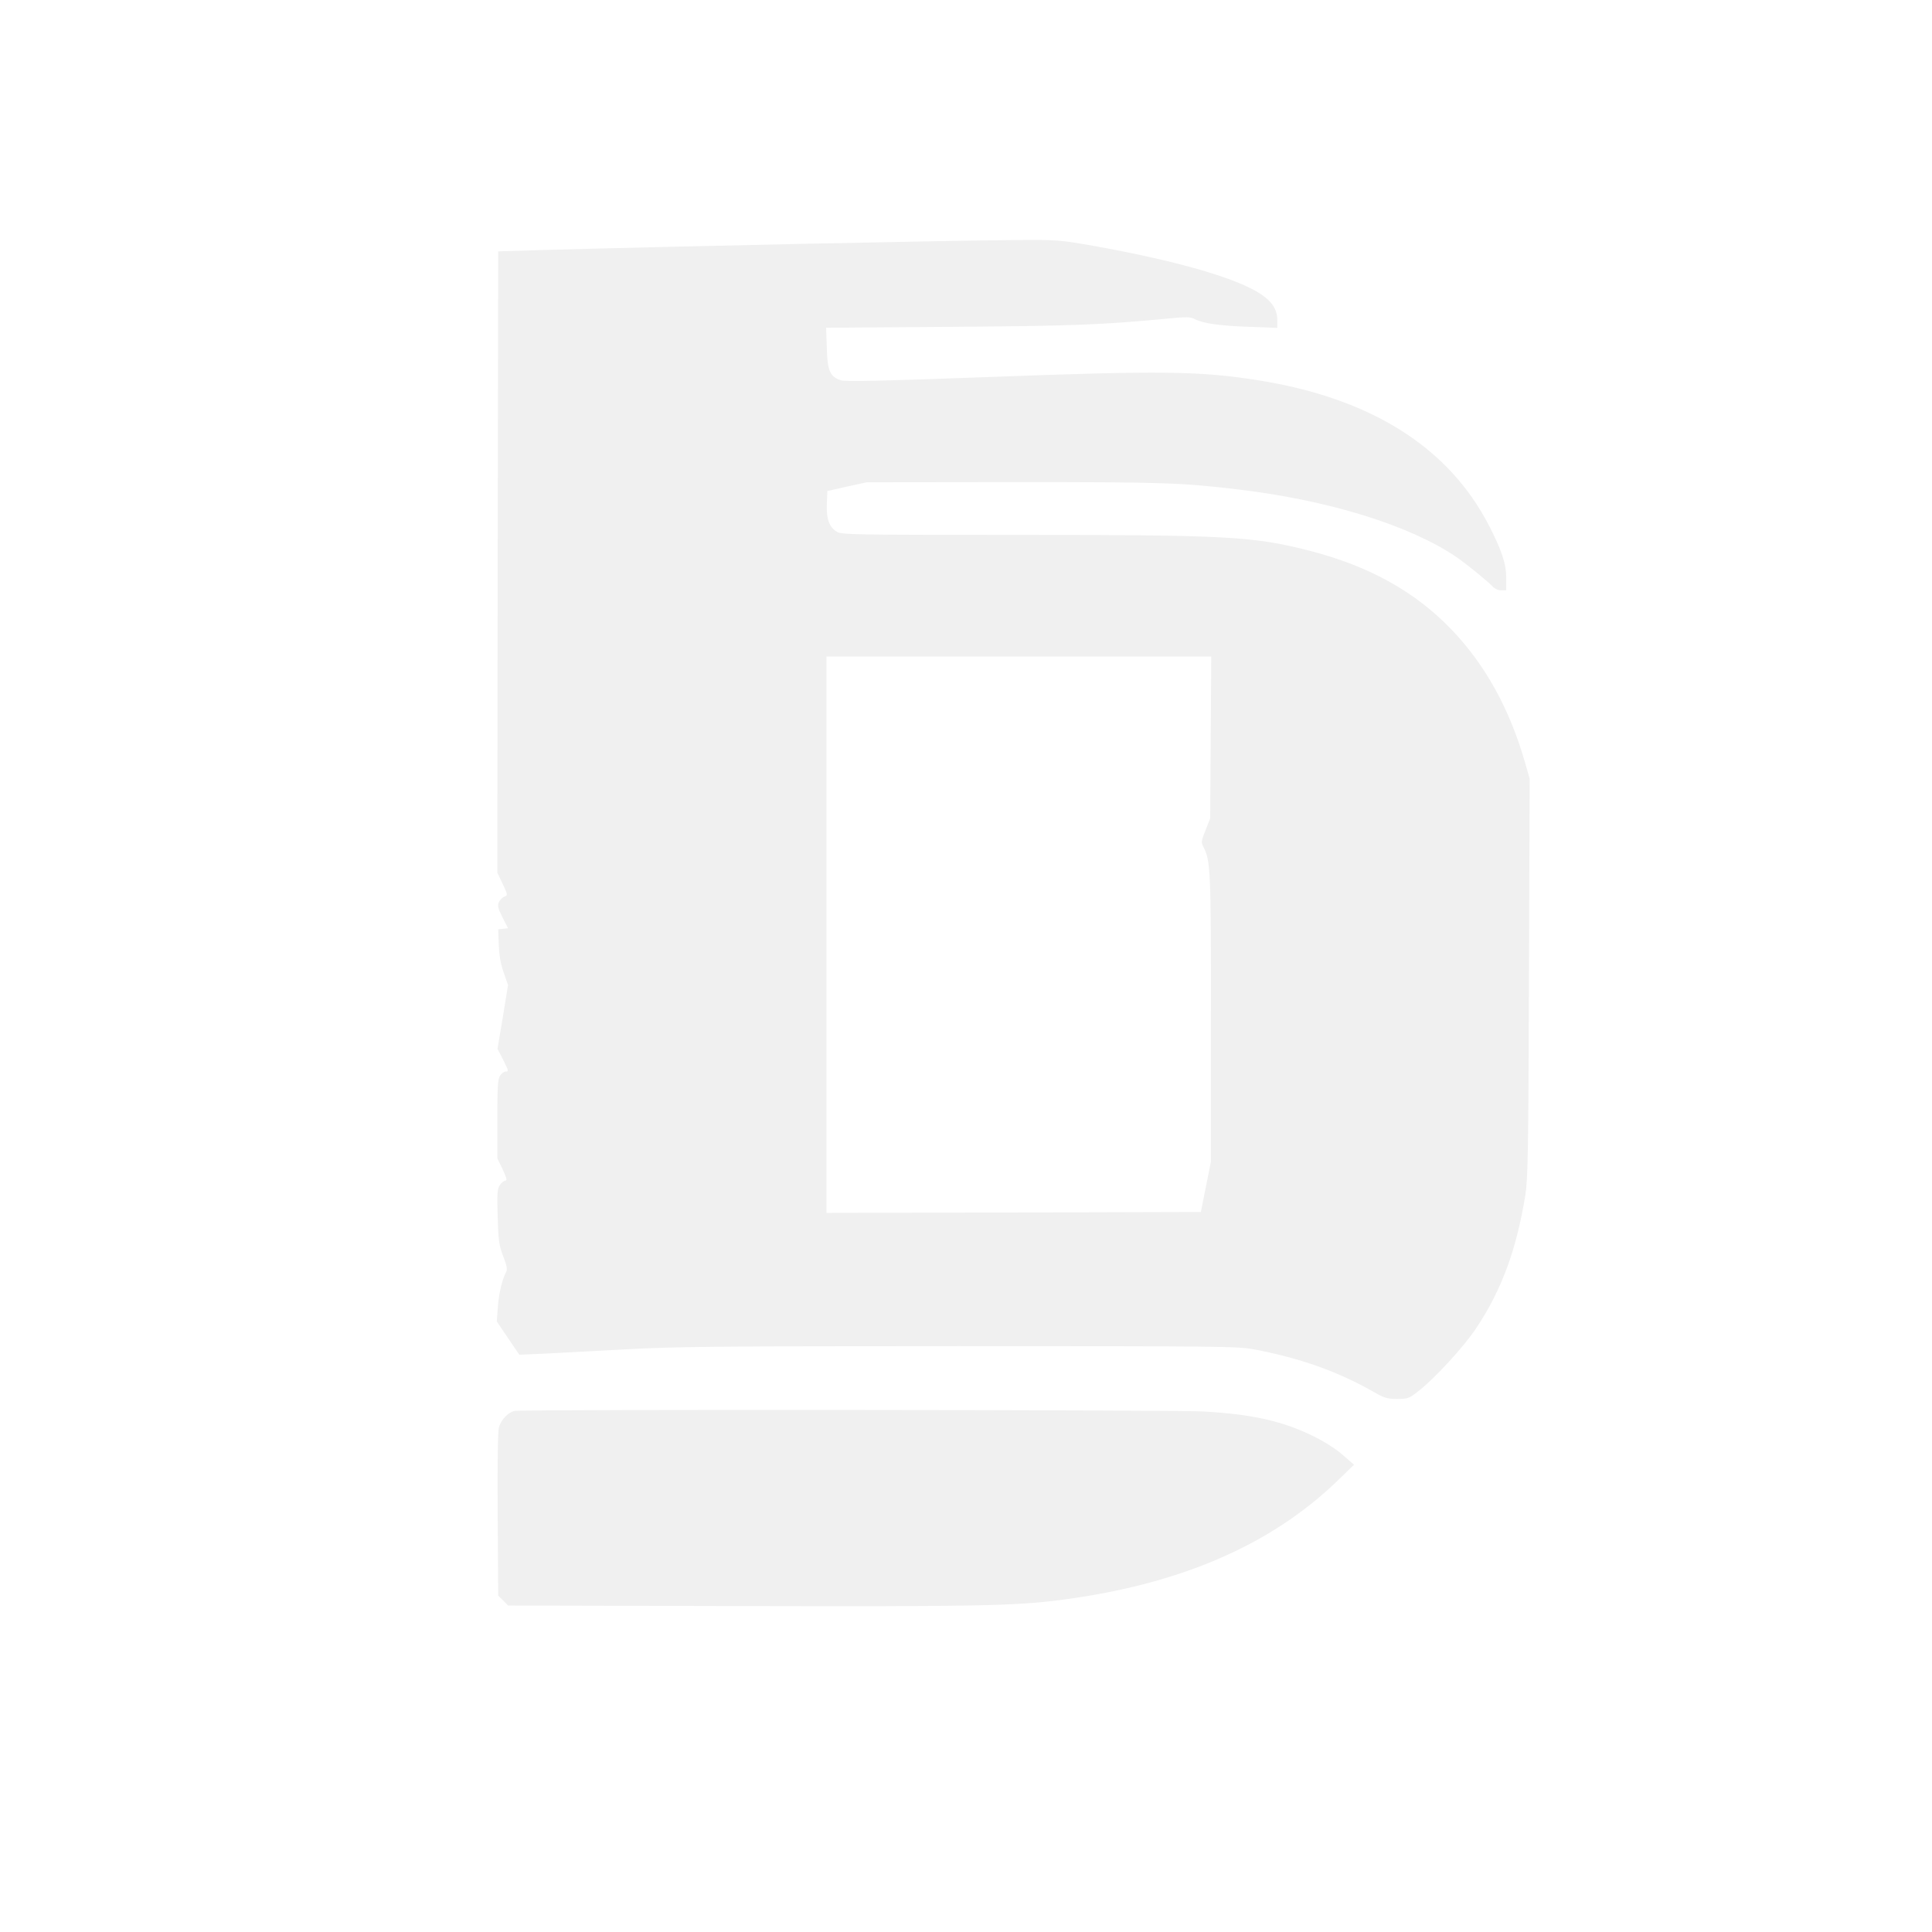
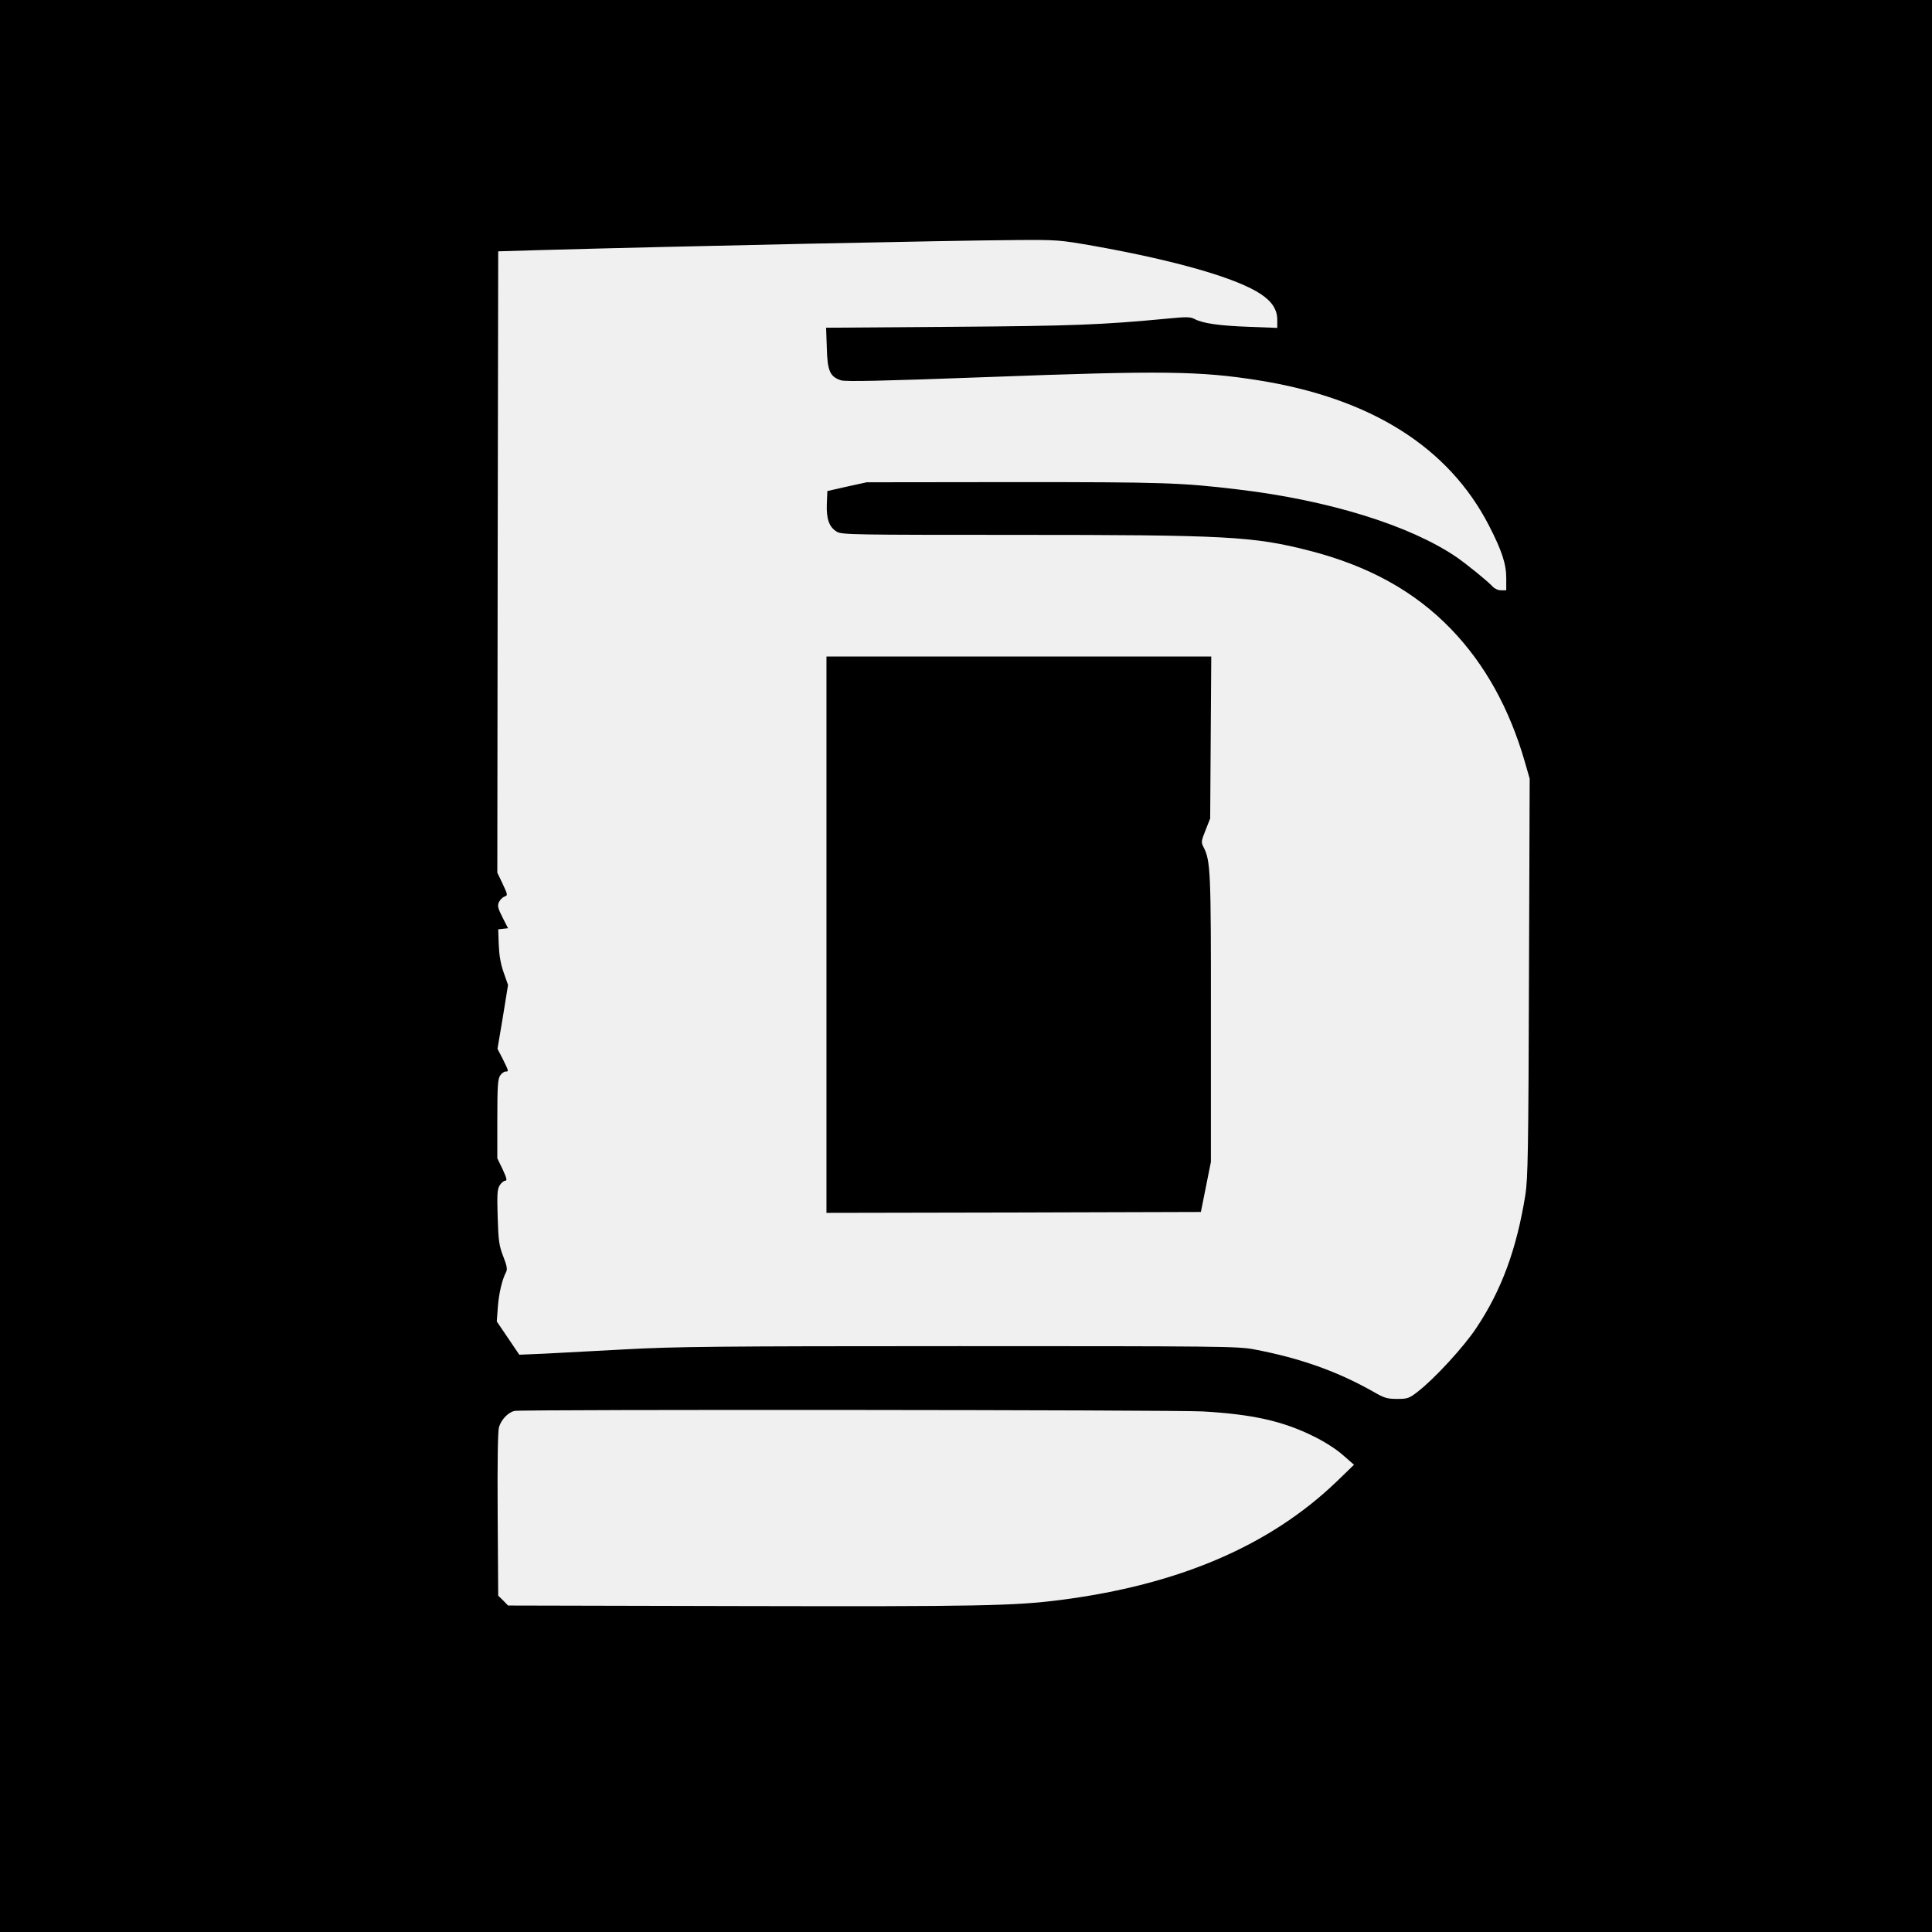
<svg xmlns="http://www.w3.org/2000/svg" version="1.0" width="1080pt" height="1080pt" viewBox="0 0 1080 1080" preserveAspectRatio="xMidYMid meet">
-   <g transform="translate(0,1080) scale(0.1,-0.1)" fill="#ffffff" stroke="none">
+   <g transform="translate(0,1080) scale(0.1,-0.1)" fill="#000000" stroke="none">
    <path d="M0 5400 l0 -5400 5400 0 5400 0 0 5400 0 5400 -5400 0 -5400 0 0 -5400z m6116 4025 c459 -82 799 -180 932 -269 63 -42 92 -87 92 -144 l0 -45 -157 6 c-166 6 -259 19 -306 44 -24 12 -46 12 -140 3 -377 -36 -537 -42 -1220 -47 l-699 -5 4 -113 c3 -129 18 -161 79 -181 26 -8 223 -4 814 18 985 37 1192 34 1520 -18 628 -100 1062 -373 1288 -811 72 -140 97 -215 97 -294 l0 -69 -28 0 c-17 0 -37 9 -48 21 -25 28 -147 127 -204 166 -261 177 -714 317 -1220 377 -317 38 -414 41 -1250 41 l-825 -1 -110 -24 -110 -25 -3 -73 c-3 -84 13 -129 57 -155 27 -16 102 -17 993 -17 1188 0 1335 -8 1650 -89 330 -85 586 -227 789 -437 190 -197 327 -445 413 -743 l27 -94 -4 -1111 c-3 -973 -6 -1124 -20 -1215 -49 -304 -133 -533 -274 -744 -69 -105 -236 -286 -327 -356 -49 -38 -57 -41 -116 -41 -55 0 -72 5 -129 38 -202 115 -412 190 -671 239 -89 17 -192 18 -1650 18 -1350 0 -1596 -3 -1865 -18 -170 -9 -373 -20 -451 -24 l-141 -6 -63 93 -63 93 6 81 c6 78 24 153 46 195 8 15 5 35 -16 88 -23 60 -27 86 -31 220 -4 130 -2 157 12 178 9 14 23 25 31 25 11 0 7 15 -15 63 l-30 62 0 220 c0 183 3 224 16 243 8 12 22 22 30 22 19 0 18 2 -15 69 l-30 58 30 178 29 179 -25 71 c-17 49 -25 98 -27 156 l-3 84 27 3 28 3 -31 61 c-26 51 -29 65 -20 85 6 13 20 27 31 31 19 7 19 9 -10 71 l-30 63 2 1736 3 1737 235 7 c791 22 2310 54 2651 56 241 2 250 1 445 -33z m608 -6515 c279 -16 448 -54 621 -140 59 -29 125 -71 162 -104 l62 -54 -97 -94 c-374 -359 -883 -577 -1544 -662 -256 -33 -461 -37 -1780 -34 l-1308 3 -27 28 -28 27 -3 453 c-2 296 1 464 7 488 13 45 54 86 89 92 60 9 3686 6 3846 -3z" />
    <path d="M4620 5575 l0 -1555 1047 2 1046 3 28 140 28 140 0 800 c1 833 -2 884 -42 961 -13 26 -12 33 12 93 l26 66 3 453 3 452 -1075 0 -1076 0 0 -1555z" />
  </g>
</svg>
